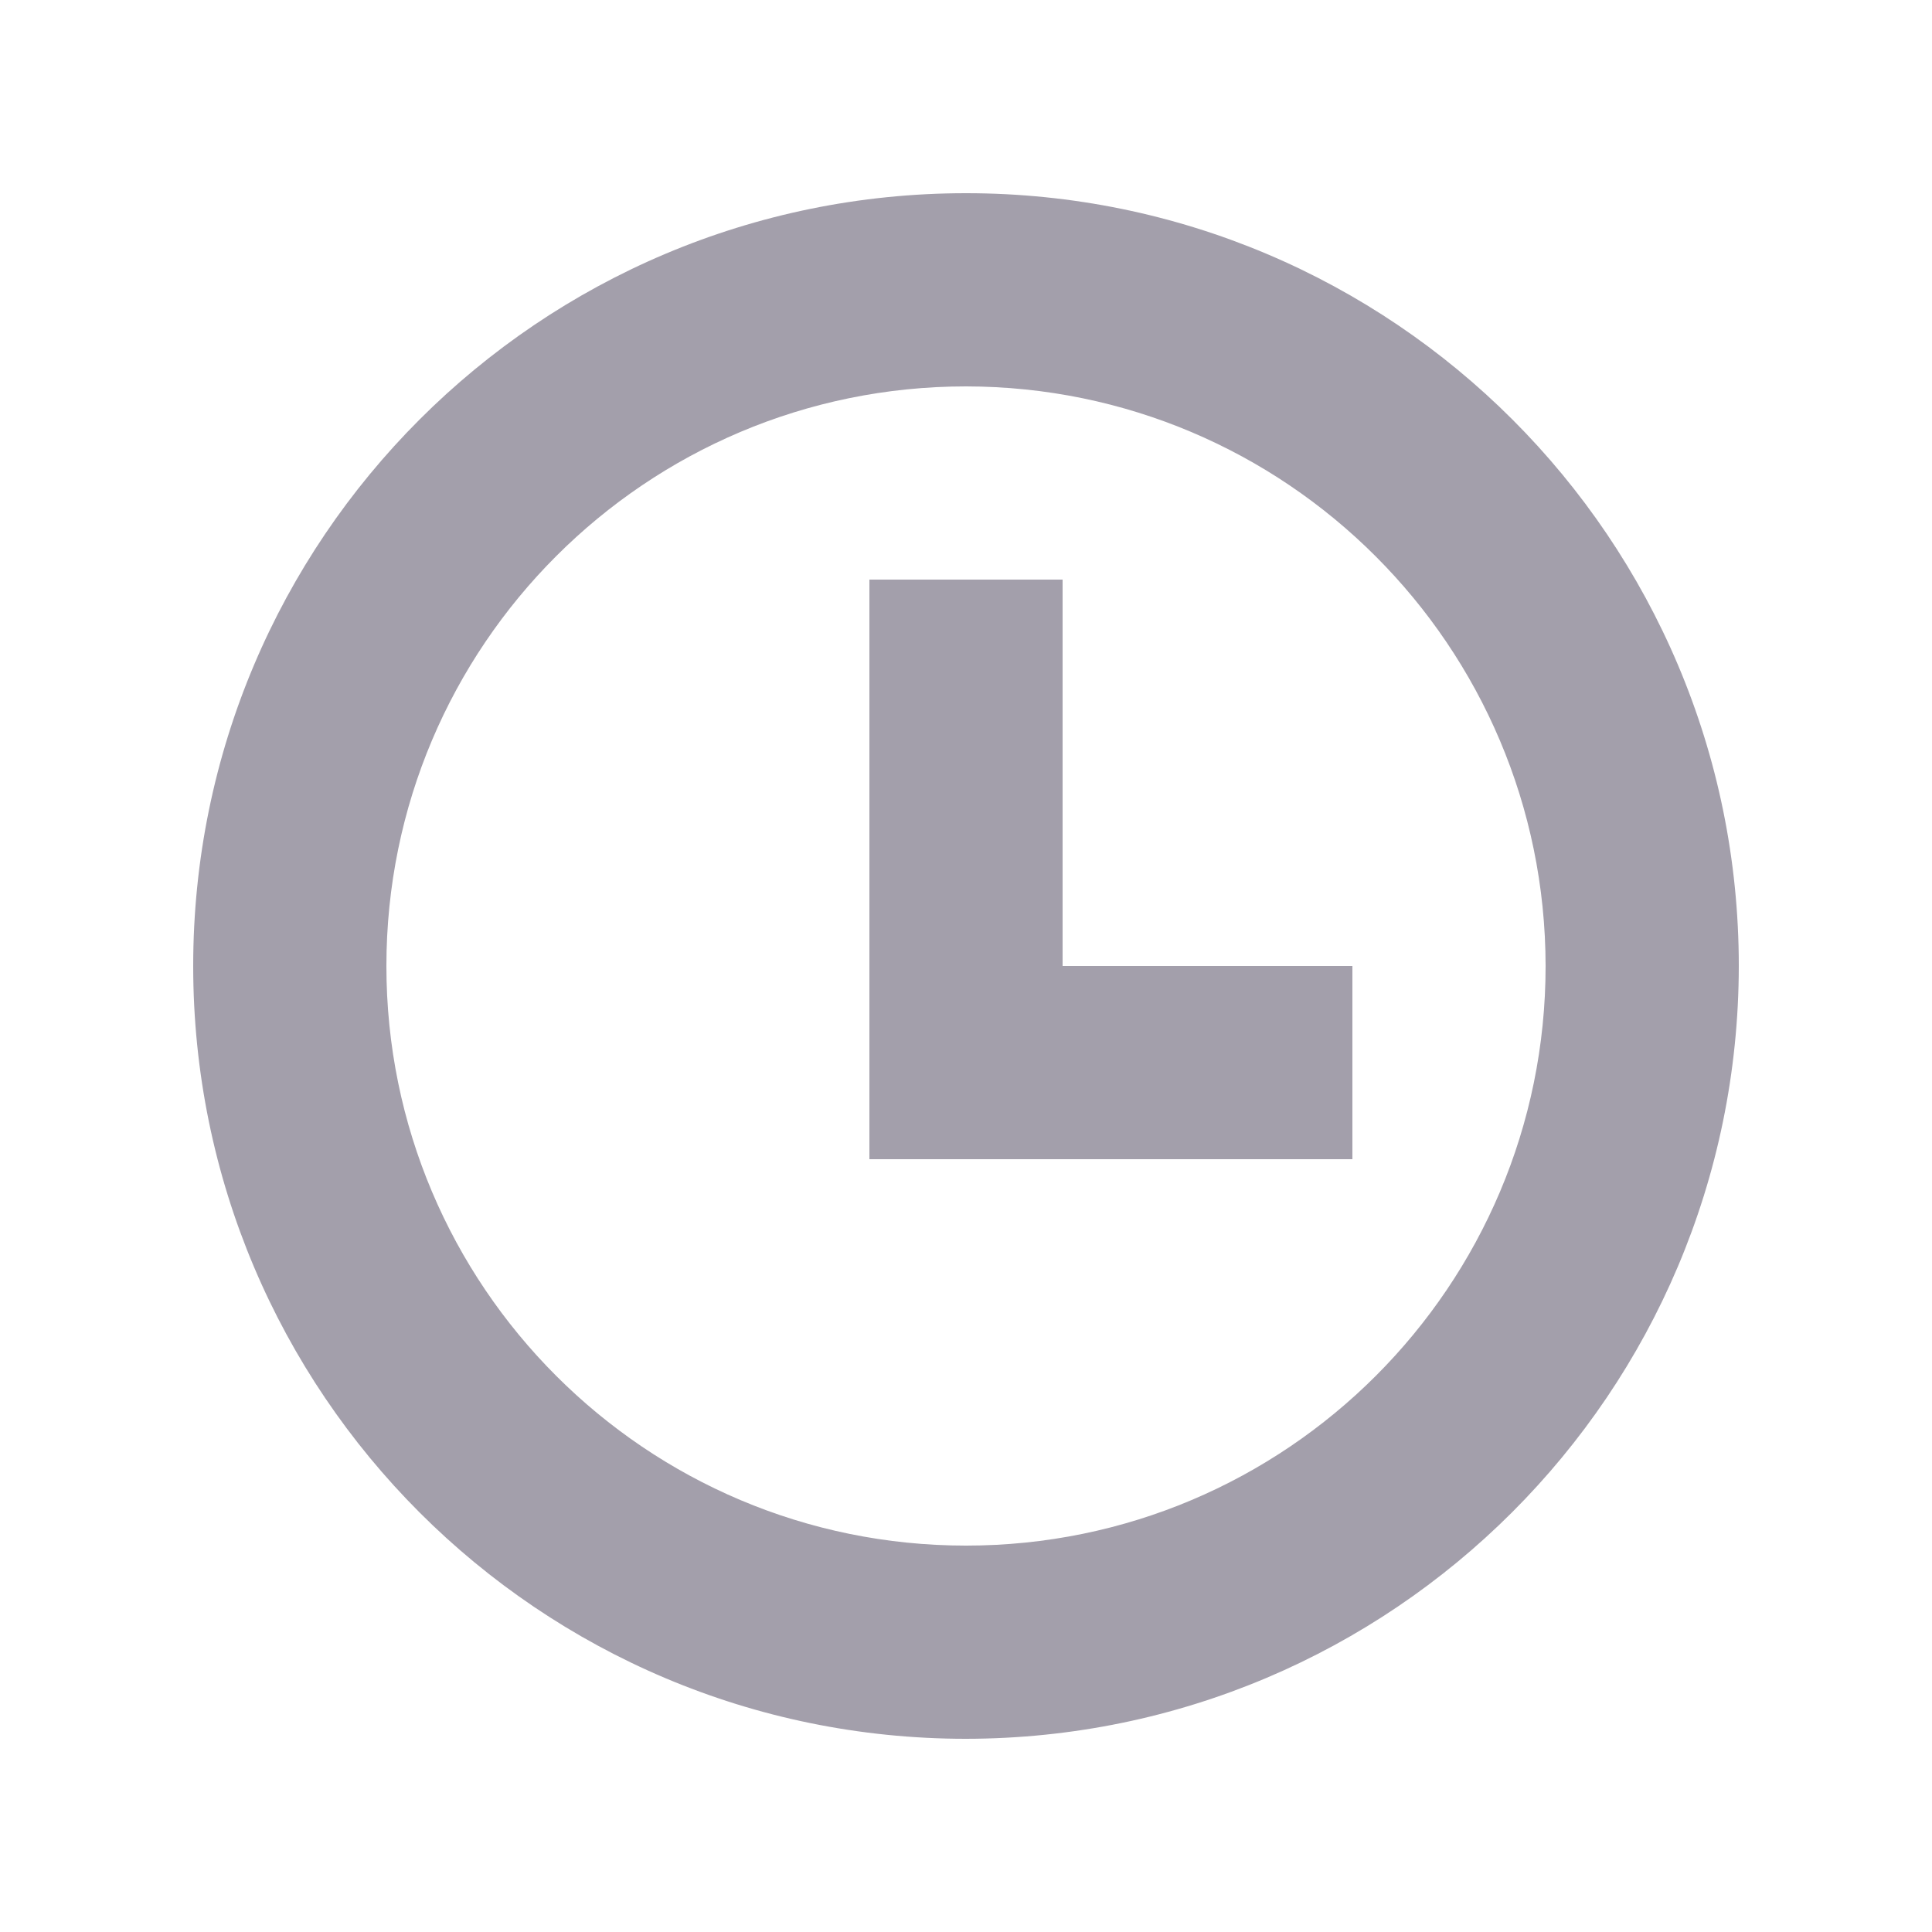
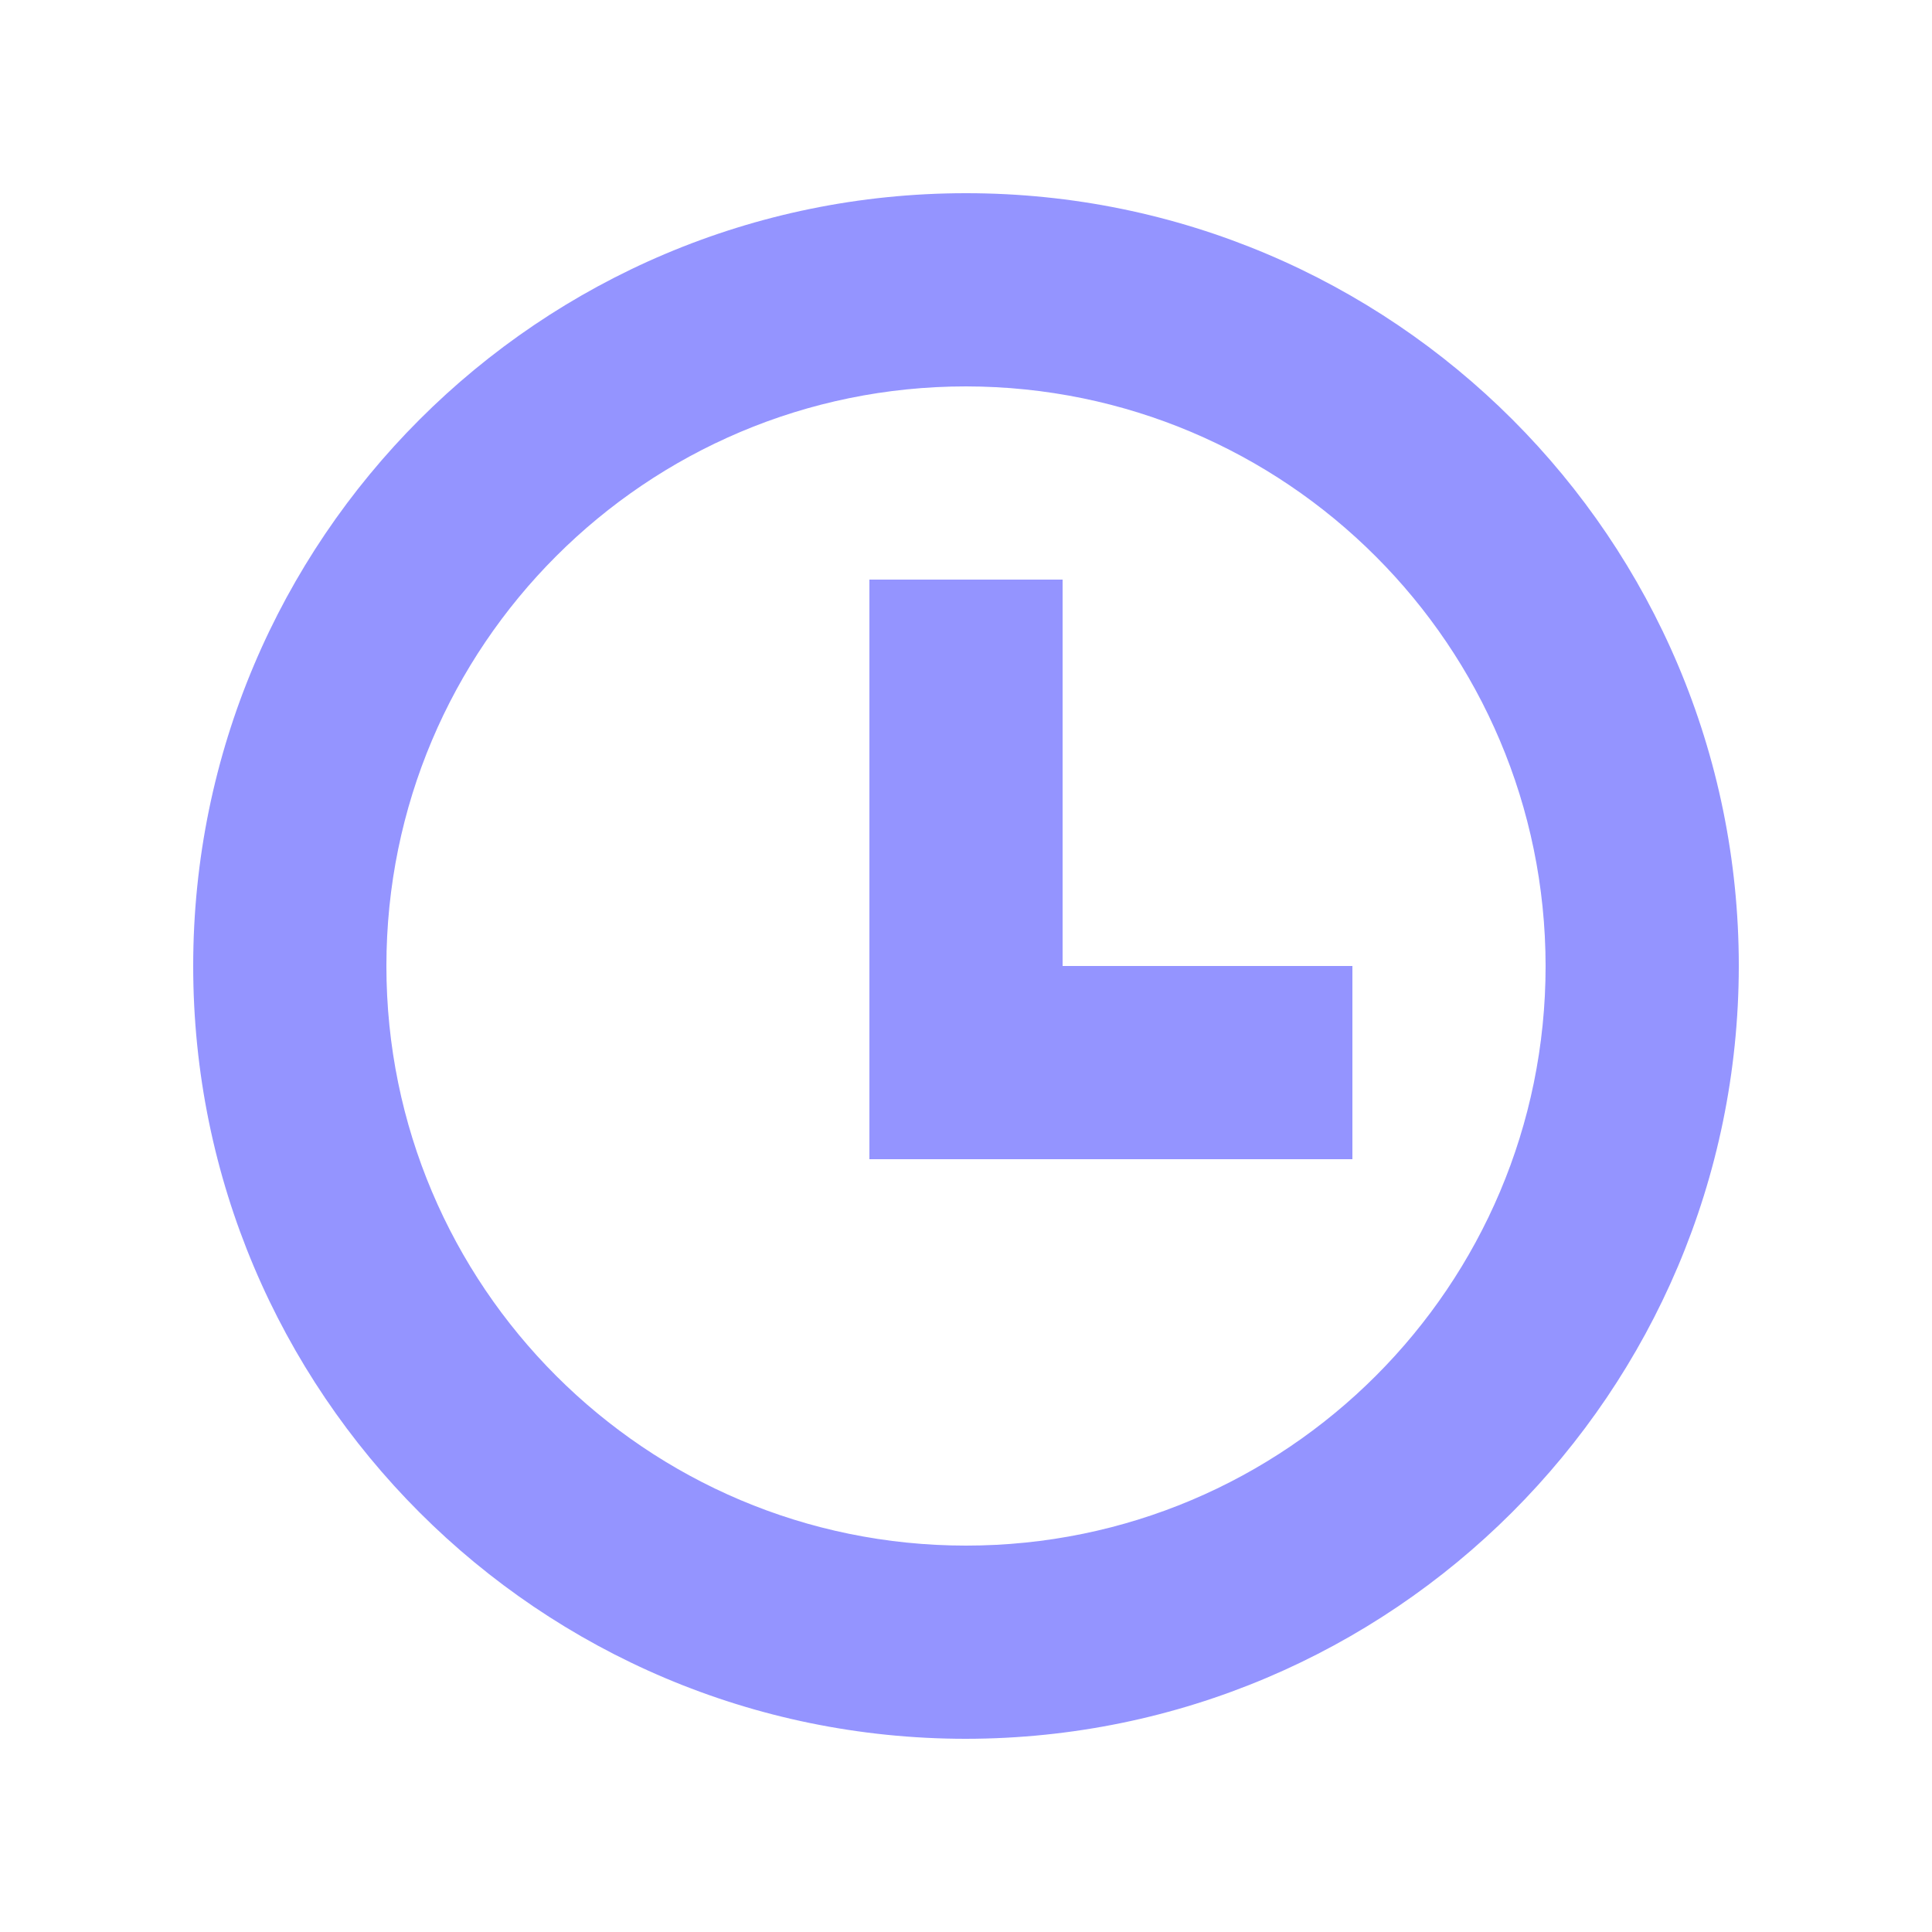
- <svg xmlns="http://www.w3.org/2000/svg" width="30" height="30" viewBox="0 0 20 20">
-   <defs>
-     <style type="text/css">
+ <svg xmlns="http://www.w3.org/2000/svg" width="30" height="30" viewBox="0 0 20 20" version="1.1" id="svg12">
+   <defs id="defs4">
+     <style type="text/css" id="style2">
            .cls-1{opacity:.7}.cls-2{fill:#7c7687}.cls-3{fill:none}
        </style>
  </defs>
  <g id="ic_pending" class="cls-1">
-     <g id="Group_8850" data-name="Group 8850">
-       <path id="Path_18903" d="M10 18a8 8 0 1 1 8-8 8.009 8.009 0 0 1-8 8zm0-14a6 6 0 1 0 6 6 6.006 6.006 0 0 0-6-6z" class="cls-2" data-name="Path 18903" />
+     <g id="Group_8850" data-name="Group 8850" style="fill:#6666ff;fill-opacity:1">
+       <path id="Path_18903" d="M10 18a8 8 0 1 1 8-8 8.009 8.009 0 0 1-8 8zm0-14a6 6 0 1 0 6 6 6.006 6.006 0 0 0-6-6z" class="cls-2" data-name="Path 18903" style="fill:#6666ff;fill-opacity:1" />
    </g>
-     <g id="Group_8851" data-name="Group 8851">
-       <path id="Path_18904" d="M14 12H9V6h2v4h3z" class="cls-2" data-name="Path 18904" />
+     <g id="Group_8851" data-name="Group 8851" style="fill:#6666ff;fill-opacity:1">
+       <path id="Path_18904" d="M14 12H9V6h2v4h3z" class="cls-2" data-name="Path 18904" style="fill:#6666ff;fill-opacity:1" />
    </g>
    <path id="Rectangle_4429" d="M0 0h20v20H0z" class="cls-3" data-name="Rectangle 4429" />
  </g>
</svg>
